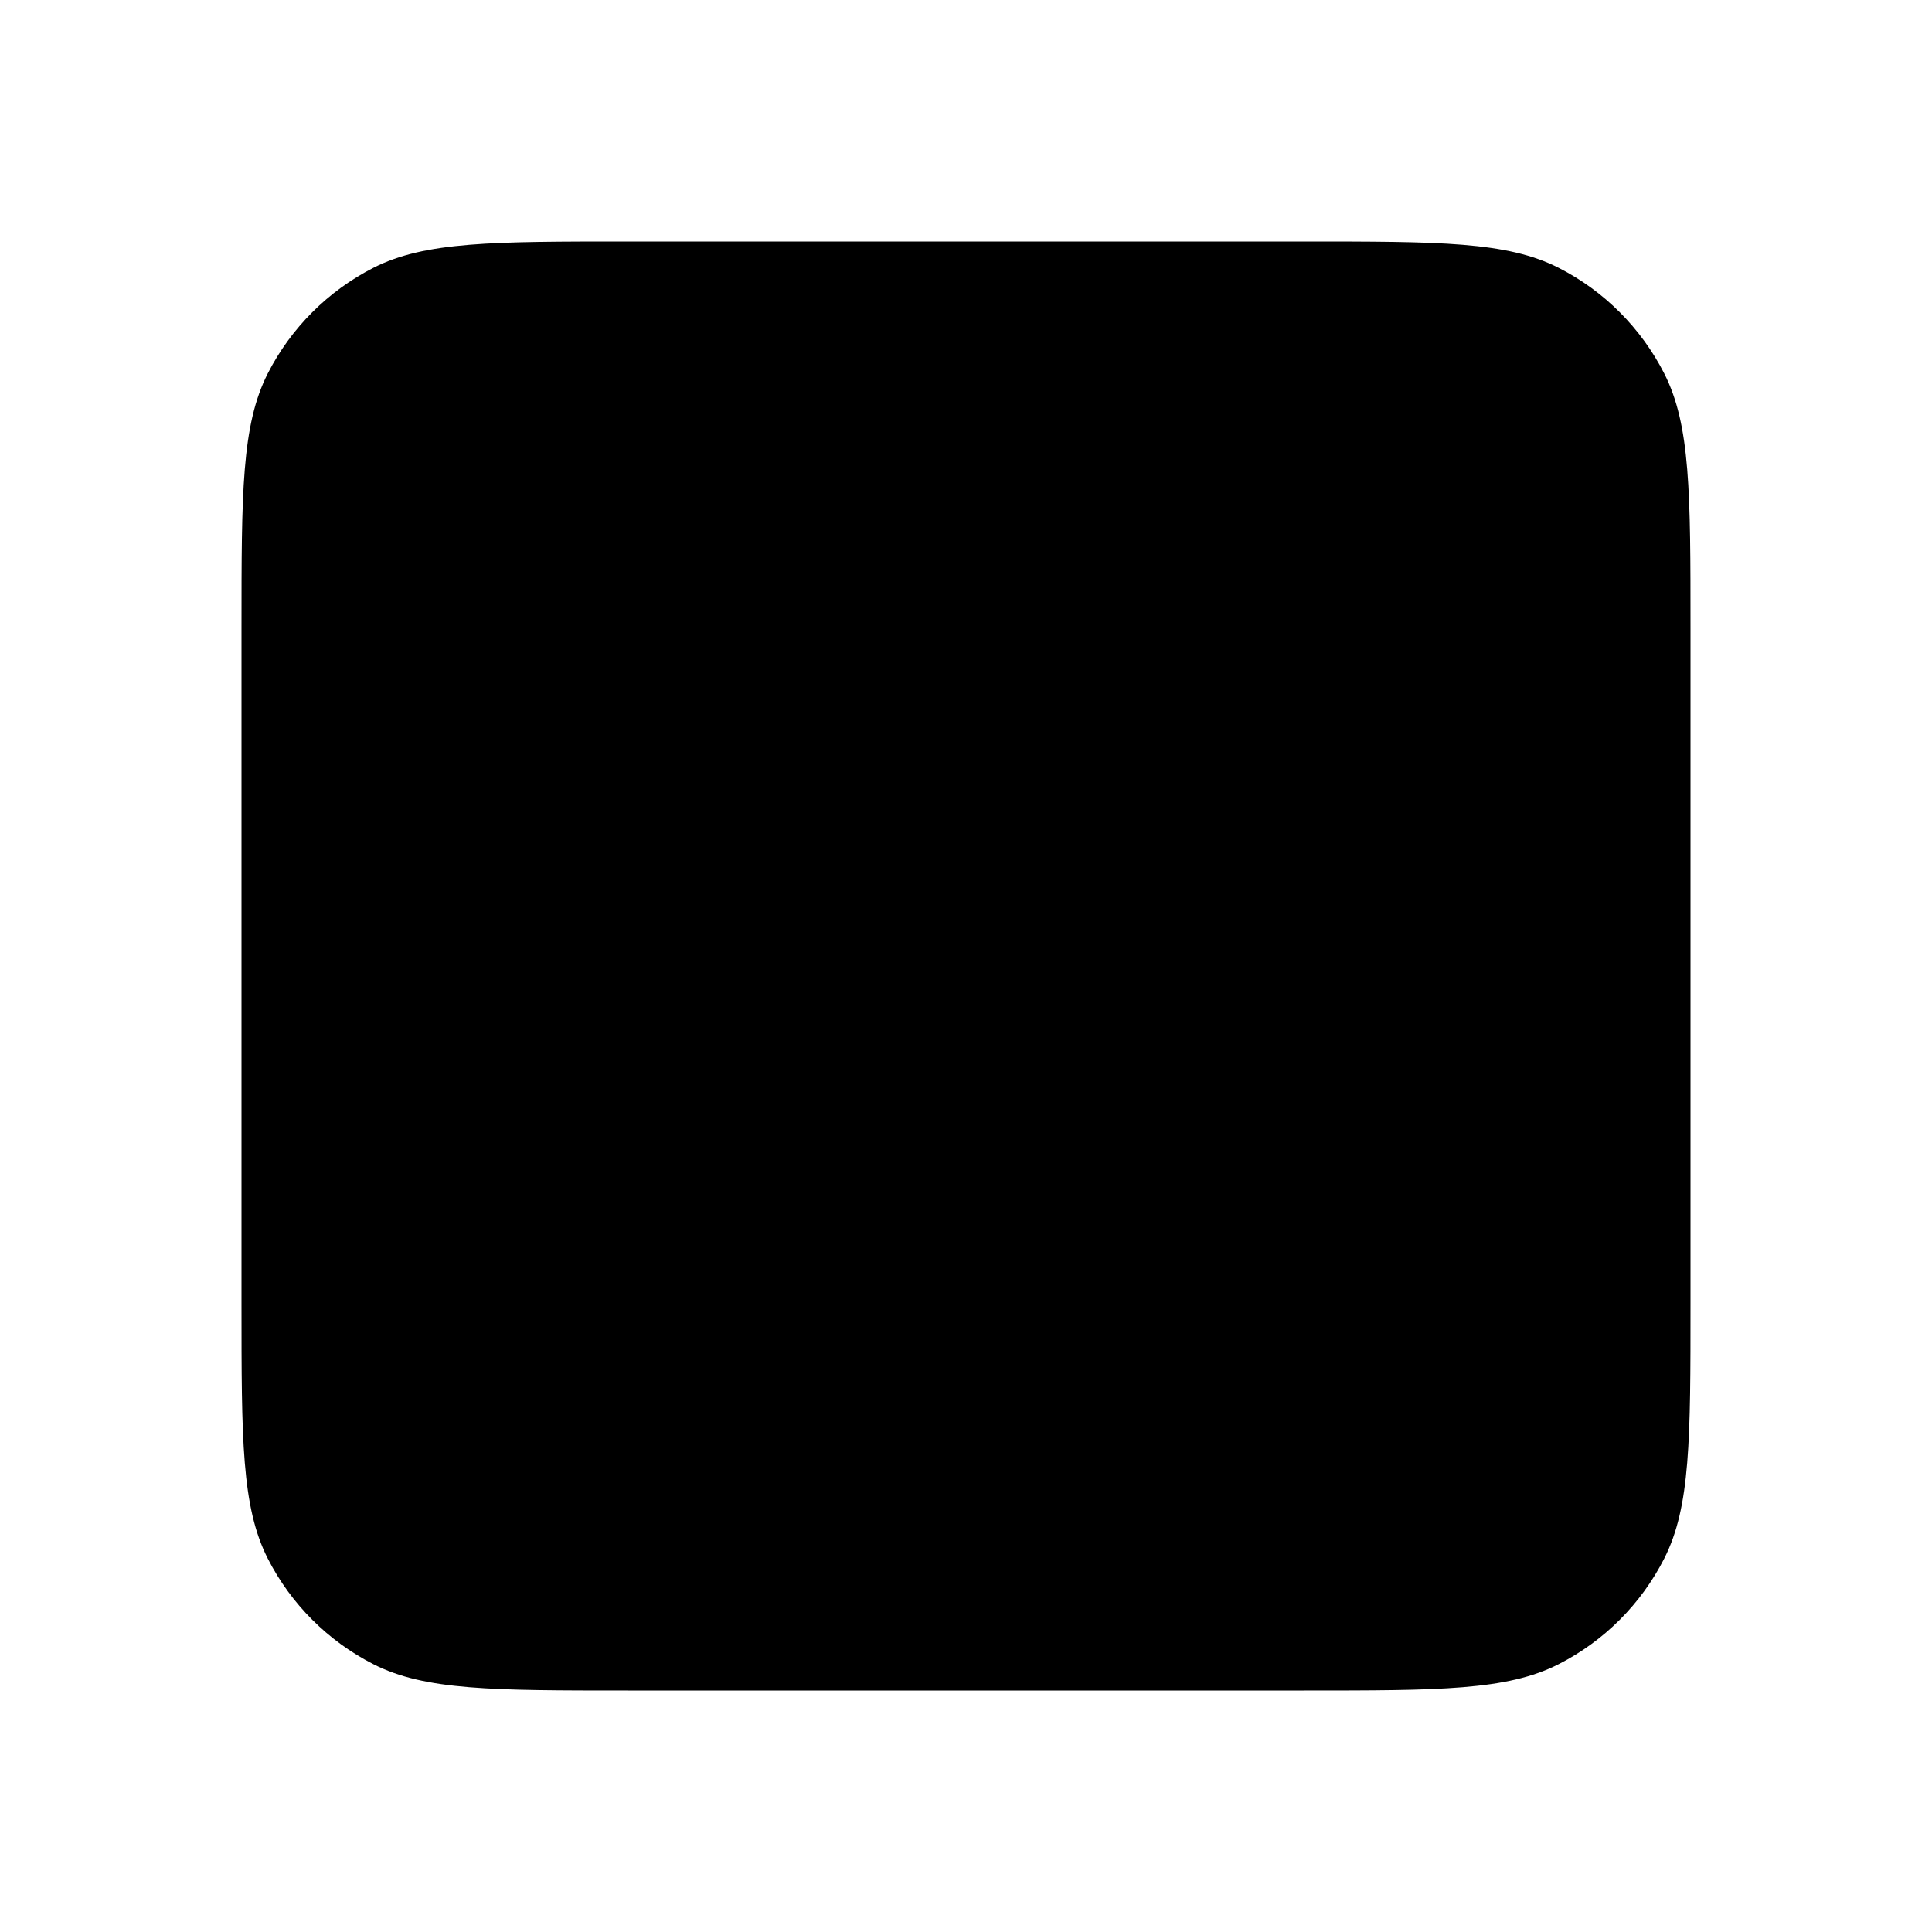
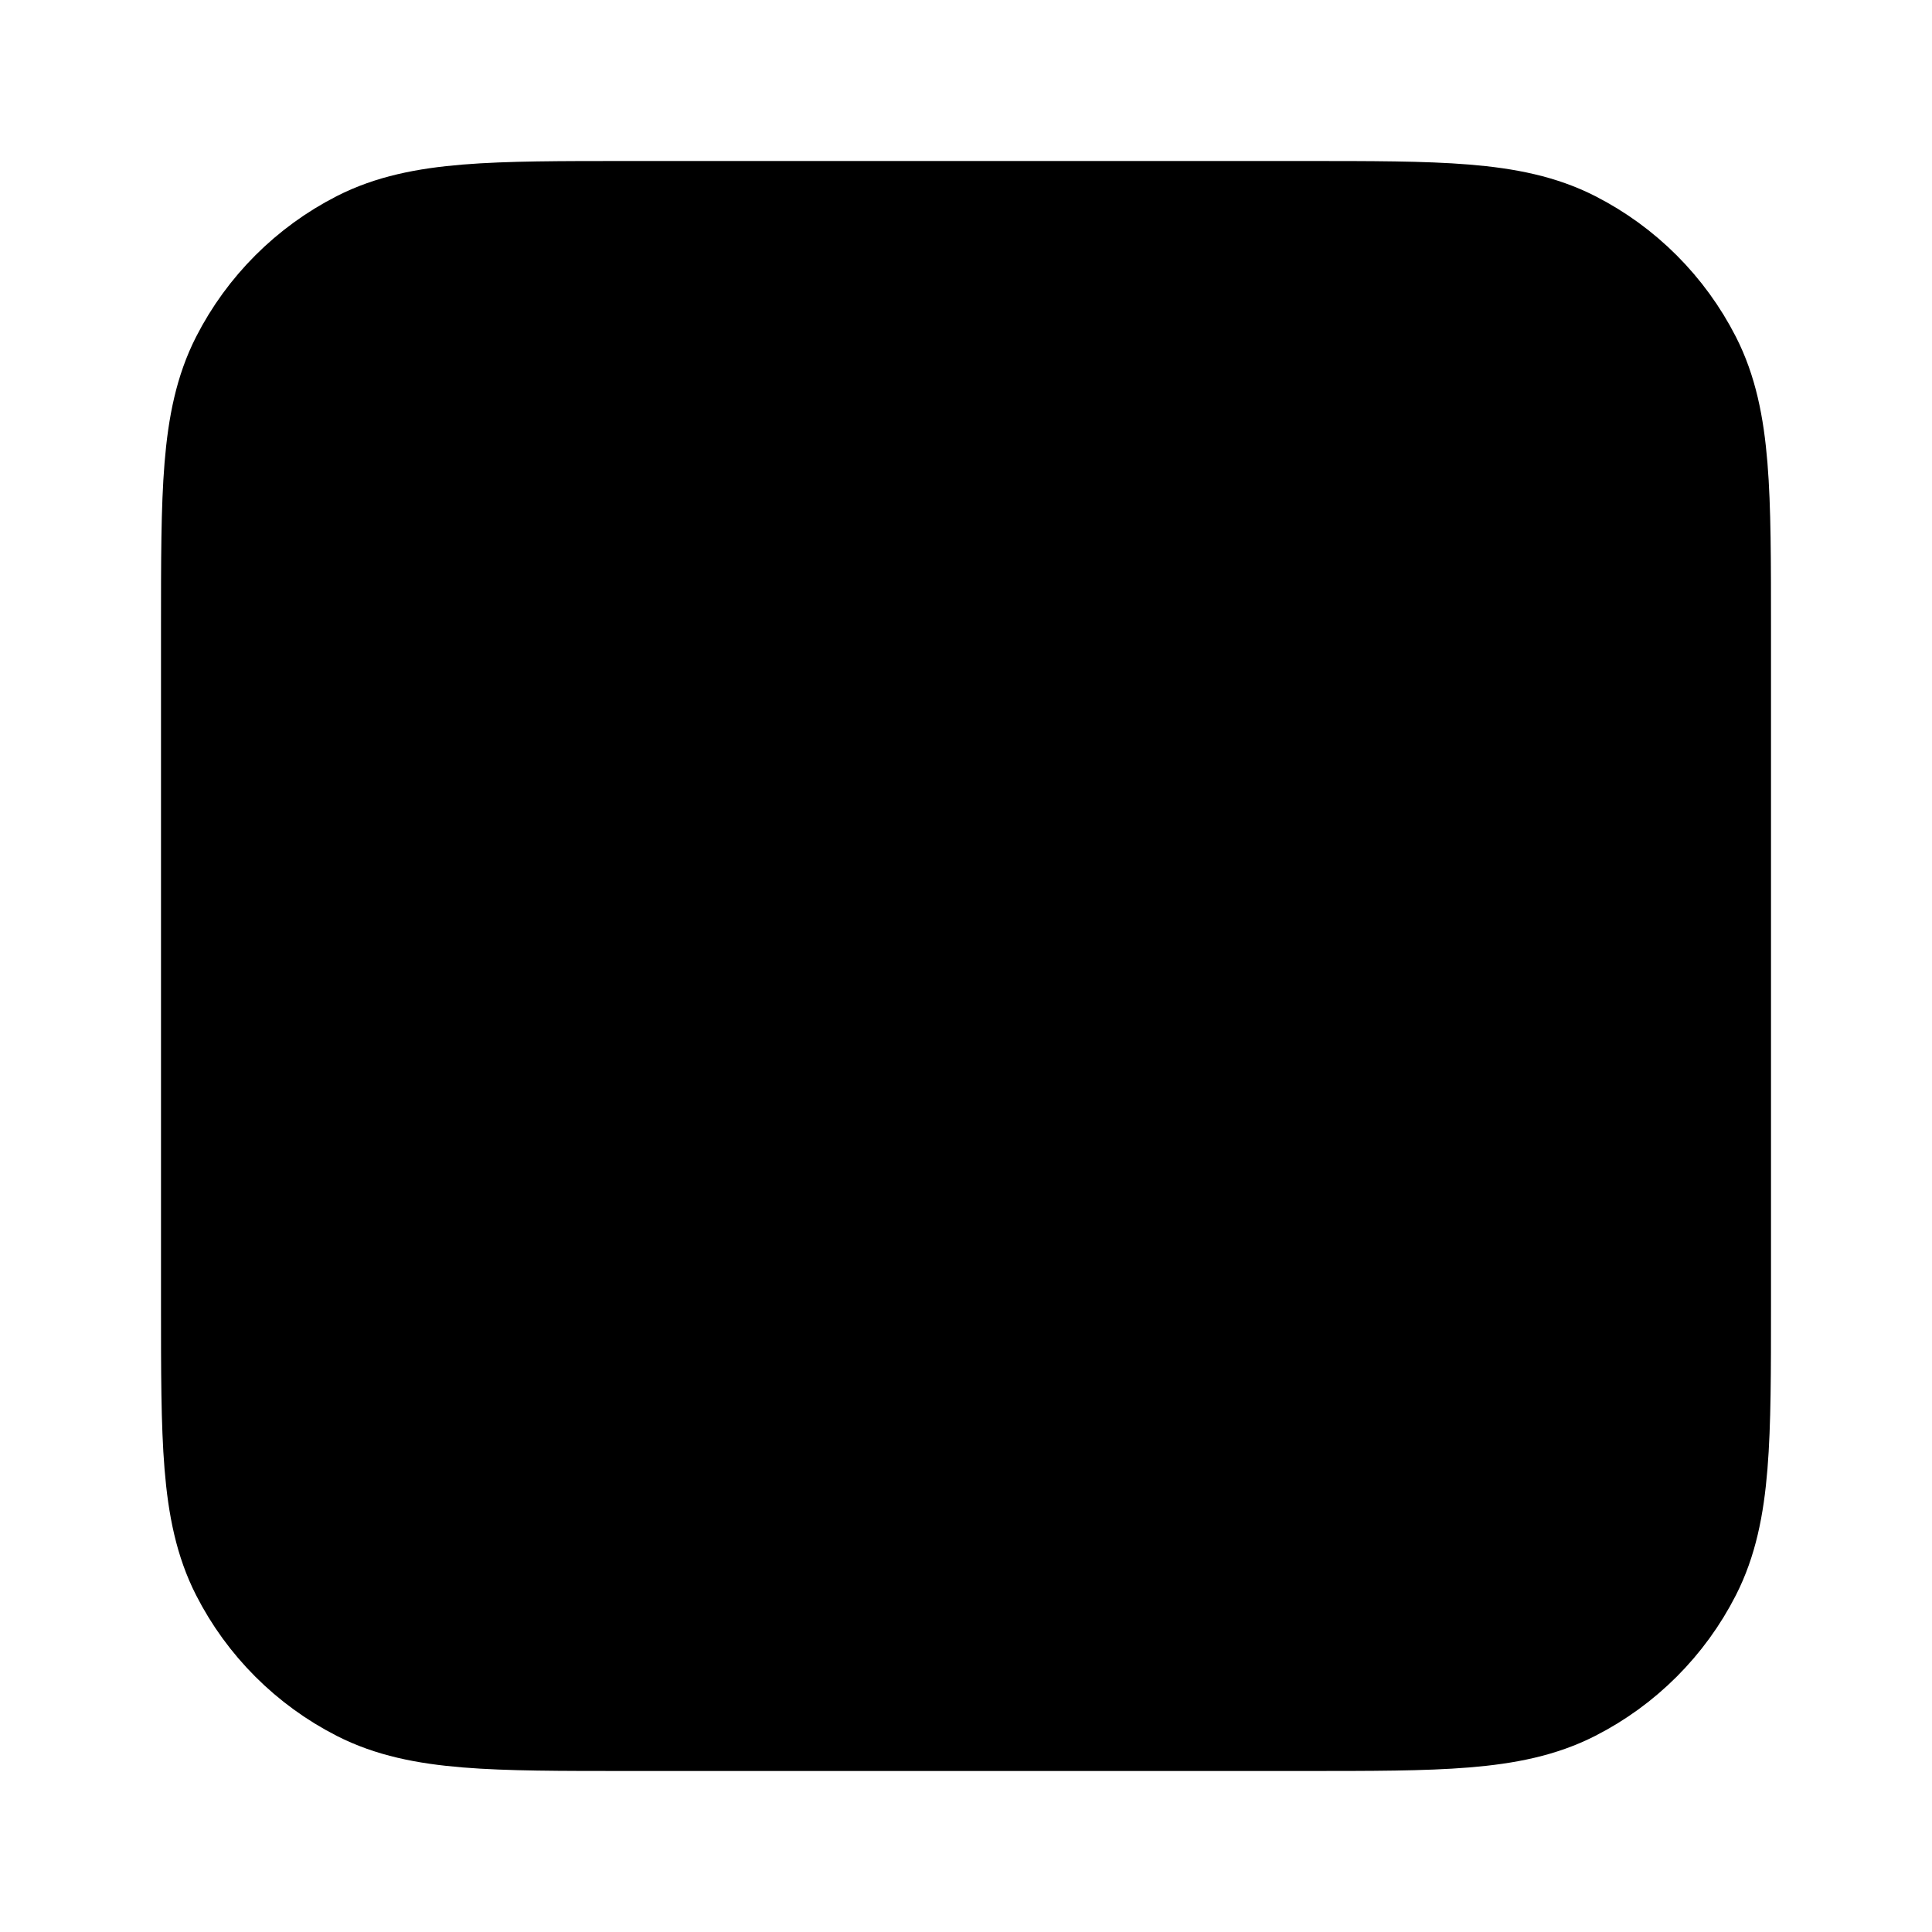
<svg xmlns="http://www.w3.org/2000/svg" viewBox="0 0 24 24">
-   <path d="M7.5 12L10.5 15L16.5 9M7.8 21H16.2C17.88 21 18.72 21 19.362 20.673C19.927 20.385 20.385 19.927 20.673 19.362C21 18.72 21 17.88 21 16.2V7.8C21 6.12 21 5.28 20.673 4.638C20.385 4.074 19.927 3.615 19.362 3.327C18.72 3 17.88 3 16.2 3H7.8C6.12 3 5.28 3 4.638 3.327C4.074 3.615 3.615 4.074 3.327 4.638C3 5.28 3 6.12 3 7.8V16.2C3 17.88 3 18.72 3.327 19.362C3.615 19.927 4.074 20.385 4.638 20.673C5.28 21 6.12 21 7.8 21Z" stroke-width="2" stroke-linecap="round" stroke-linejoin="round" />
+   <path d="M7.5 12L10.5 15L16.5 9M7.8 21H16.2C17.88 21 18.72 21 19.362 20.673C19.927 20.385 20.385 19.927 20.673 19.362C21 18.72 21 17.88 21 16.2V7.8C21 6.12 21 5.28 20.673 4.638C20.385 4.074 19.927 3.615 19.362 3.327C18.72 3 17.88 3 16.2 3H7.8C6.12 3 5.28 3 4.638 3.327C4.074 3.615 3.615 4.074 3.327 4.638C3 5.28 3 6.12 3 7.8V16.2C3 17.88 3 18.72 3.327 19.362C3.615 19.927 4.074 20.385 4.638 20.673C5.28 21 6.12 21 7.8 21Z" stroke-width="2" stroke-linecap="round" stroke-linejoin="round" stroke="currentColor" />
</svg>
